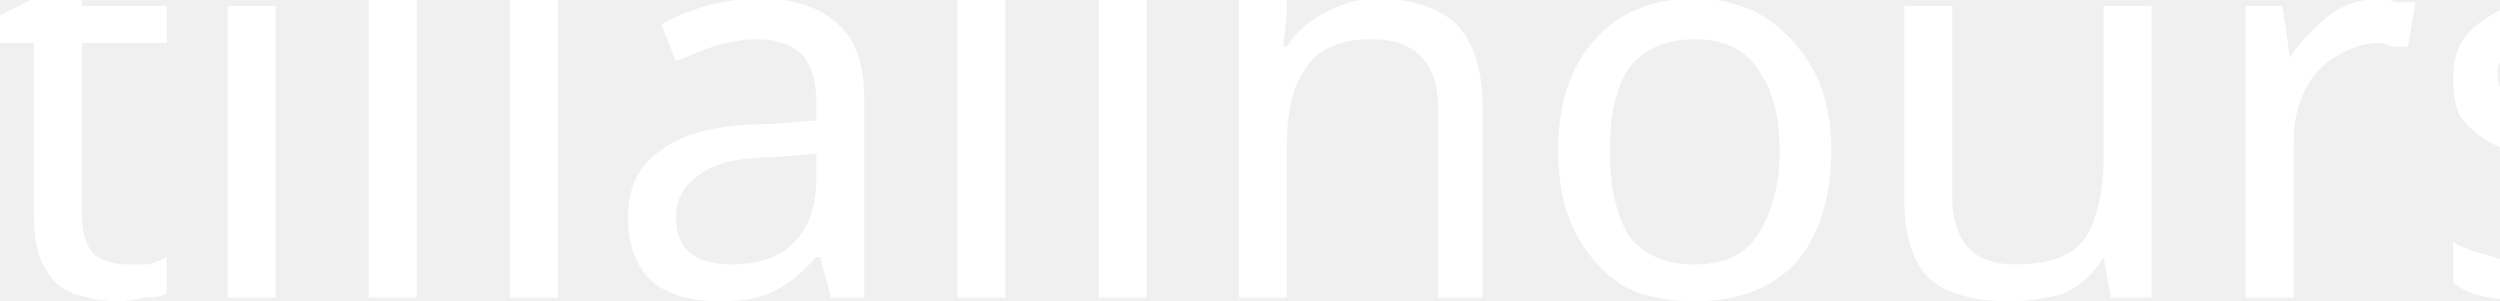
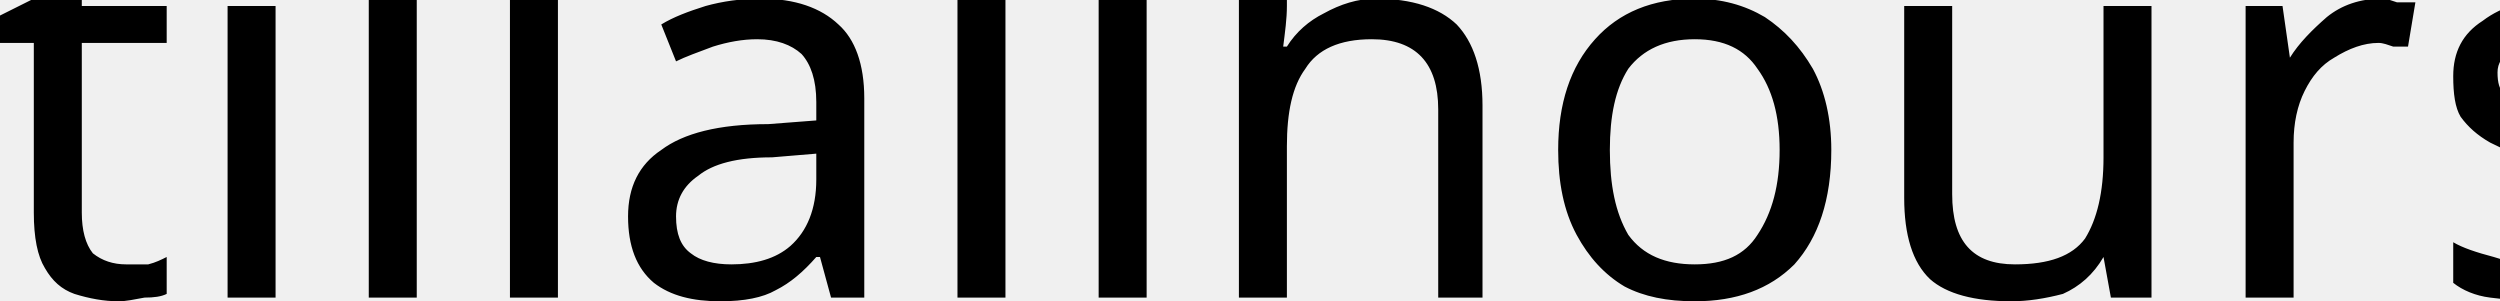
- <svg xmlns="http://www.w3.org/2000/svg" id="svg8" version="1.1" viewBox="0 0 10.583 1.27" height="4.8" width="40">
+ <svg xmlns="http://www.w3.org/2000/svg" width="40" height="4.8" viewBox="0 0 10.583 1.27" version="1.1" id="svg8">
  <defs id="defs2">
-     <rect x="295.777" y="15.457" width="312.208" height="12.095" id="rect21" />
-     <rect id="rect30" height="73.327" width="209.399" y="0" x="-0.756" />
+     <rect id="rect21" height="12.095" width="312.208" y="15.457" x="295.777" />
+     <rect x="-0.756" y="0" width="209.399" height="73.327" id="rect30" />
  </defs>
-   <g transform="translate(-12.24765,-2.365182)" id="layer1">
-     <text style="font-style:normal;font-variant:normal;font-weight:normal;font-stretch:normal;font-size:10.583px;line-height:1.25;font-family:Gruppo;-inkscape-font-specification:'Gruppo, Normal';font-variant-ligatures:normal;font-variant-caps:normal;font-variant-numeric:normal;font-variant-east-asian:normal;white-space:pre;shape-inside:url(#rect30);fill:#000000;fill-opacity:1;stroke:none;" id="text28" xml:space="preserve" />
-     <text id="text36" y="3.624" x="12.17" style="font-style:normal;font-variant:normal;font-weight:normal;font-stretch:normal;font-size:2.314px;line-height:1.25;font-family:Gruppo;-inkscape-font-specification:'Gruppo, Normal';font-variant-ligatures:normal;font-variant-caps:normal;font-variant-numeric:normal;font-variant-east-asian:normal;letter-spacing:0px;fill:#ffffff;fill-opacity:1;stroke:none;stroke-width:0.072;stroke-miterlimit:4;stroke-dasharray:none" xml:space="preserve">
-       <tspan dy="0 0 0 0 0 0" style="font-style:normal;font-variant:normal;font-weight:normal;font-stretch:normal;font-size:2.314px;font-family:Gruppo;-inkscape-font-specification:'Gruppo, Normal';font-variant-ligatures:normal;font-variant-caps:normal;font-variant-numeric:normal;font-variant-east-asian:normal;fill:#ffffff;stroke-width:0.072;stroke-miterlimit:4;stroke-dasharray:none" y="3.624" x="12.17" id="tspan34" rotate="0 0 0 0 0 0 0 0 0 0 0 0 0">tillallhours</tspan>
+   <g id="layer1" transform="translate(-12.24765,-2.365182)">
+     <text xml:space="preserve" id="text28" style="font-style:normal;font-variant:normal;font-weight:normal;font-stretch:normal;font-size:10.583px;line-height:1.25;font-family:Gruppo;-inkscape-font-specification:'Gruppo, Normal';font-variant-ligatures:normal;font-variant-caps:normal;font-variant-numeric:normal;font-variant-east-asian:normal;white-space:pre;shape-inside:url(#rect30);fill:#000000;fill-opacity:1;stroke:none;" />
+     <text xml:space="preserve" style="font-style:normal;font-variant:normal;font-weight:normal;font-stretch:normal;font-size:2.314px;line-height:1.25;font-family:Gruppo;-inkscape-font-specification:'Gruppo, Normal';font-variant-ligatures:normal;font-variant-caps:normal;font-variant-numeric:normal;font-variant-east-asian:normal;letter-spacing:0px;fill:#ffffff;fill-opacity:1;stroke:none;stroke-width:0.072;stroke-miterlimit:4;stroke-dasharray:none" x="12.17" y="3.624" id="text36">
+       <tspan rotate="0 0 0 0 0 0 0 0 0 0 0 0 0" id="tspan34" x="12.17" y="3.624" style="font-style:normal;font-variant:normal;font-weight:normal;font-stretch:normal;font-size:2.314px;font-family:Gruppo;-inkscape-font-specification:'Gruppo, Normal';font-variant-ligatures:normal;font-variant-caps:normal;font-variant-numeric:normal;font-variant-east-asian:normal;fill:#000000;stroke-width:0.072;stroke-miterlimit:4;stroke-dasharray:none" dy="0 0 0 0 0 0">tillallhours</tspan>
    </text>
-     <text xml:space="preserve" id="text19" style="font-style:normal;font-weight:normal;font-size:10.583px;line-height:1.25;font-family:sans-serif;white-space:pre;shape-inside:url(#rect21);fill:#000000;fill-opacity:1;stroke:none;" />
+     <text style="font-style:normal;font-weight:normal;font-size:10.583px;line-height:1.25;font-family:sans-serif;white-space:pre;shape-inside:url(#rect21);fill:#000000;fill-opacity:1;stroke:none;" id="text19" xml:space="preserve" />
  </g>
</svg>
